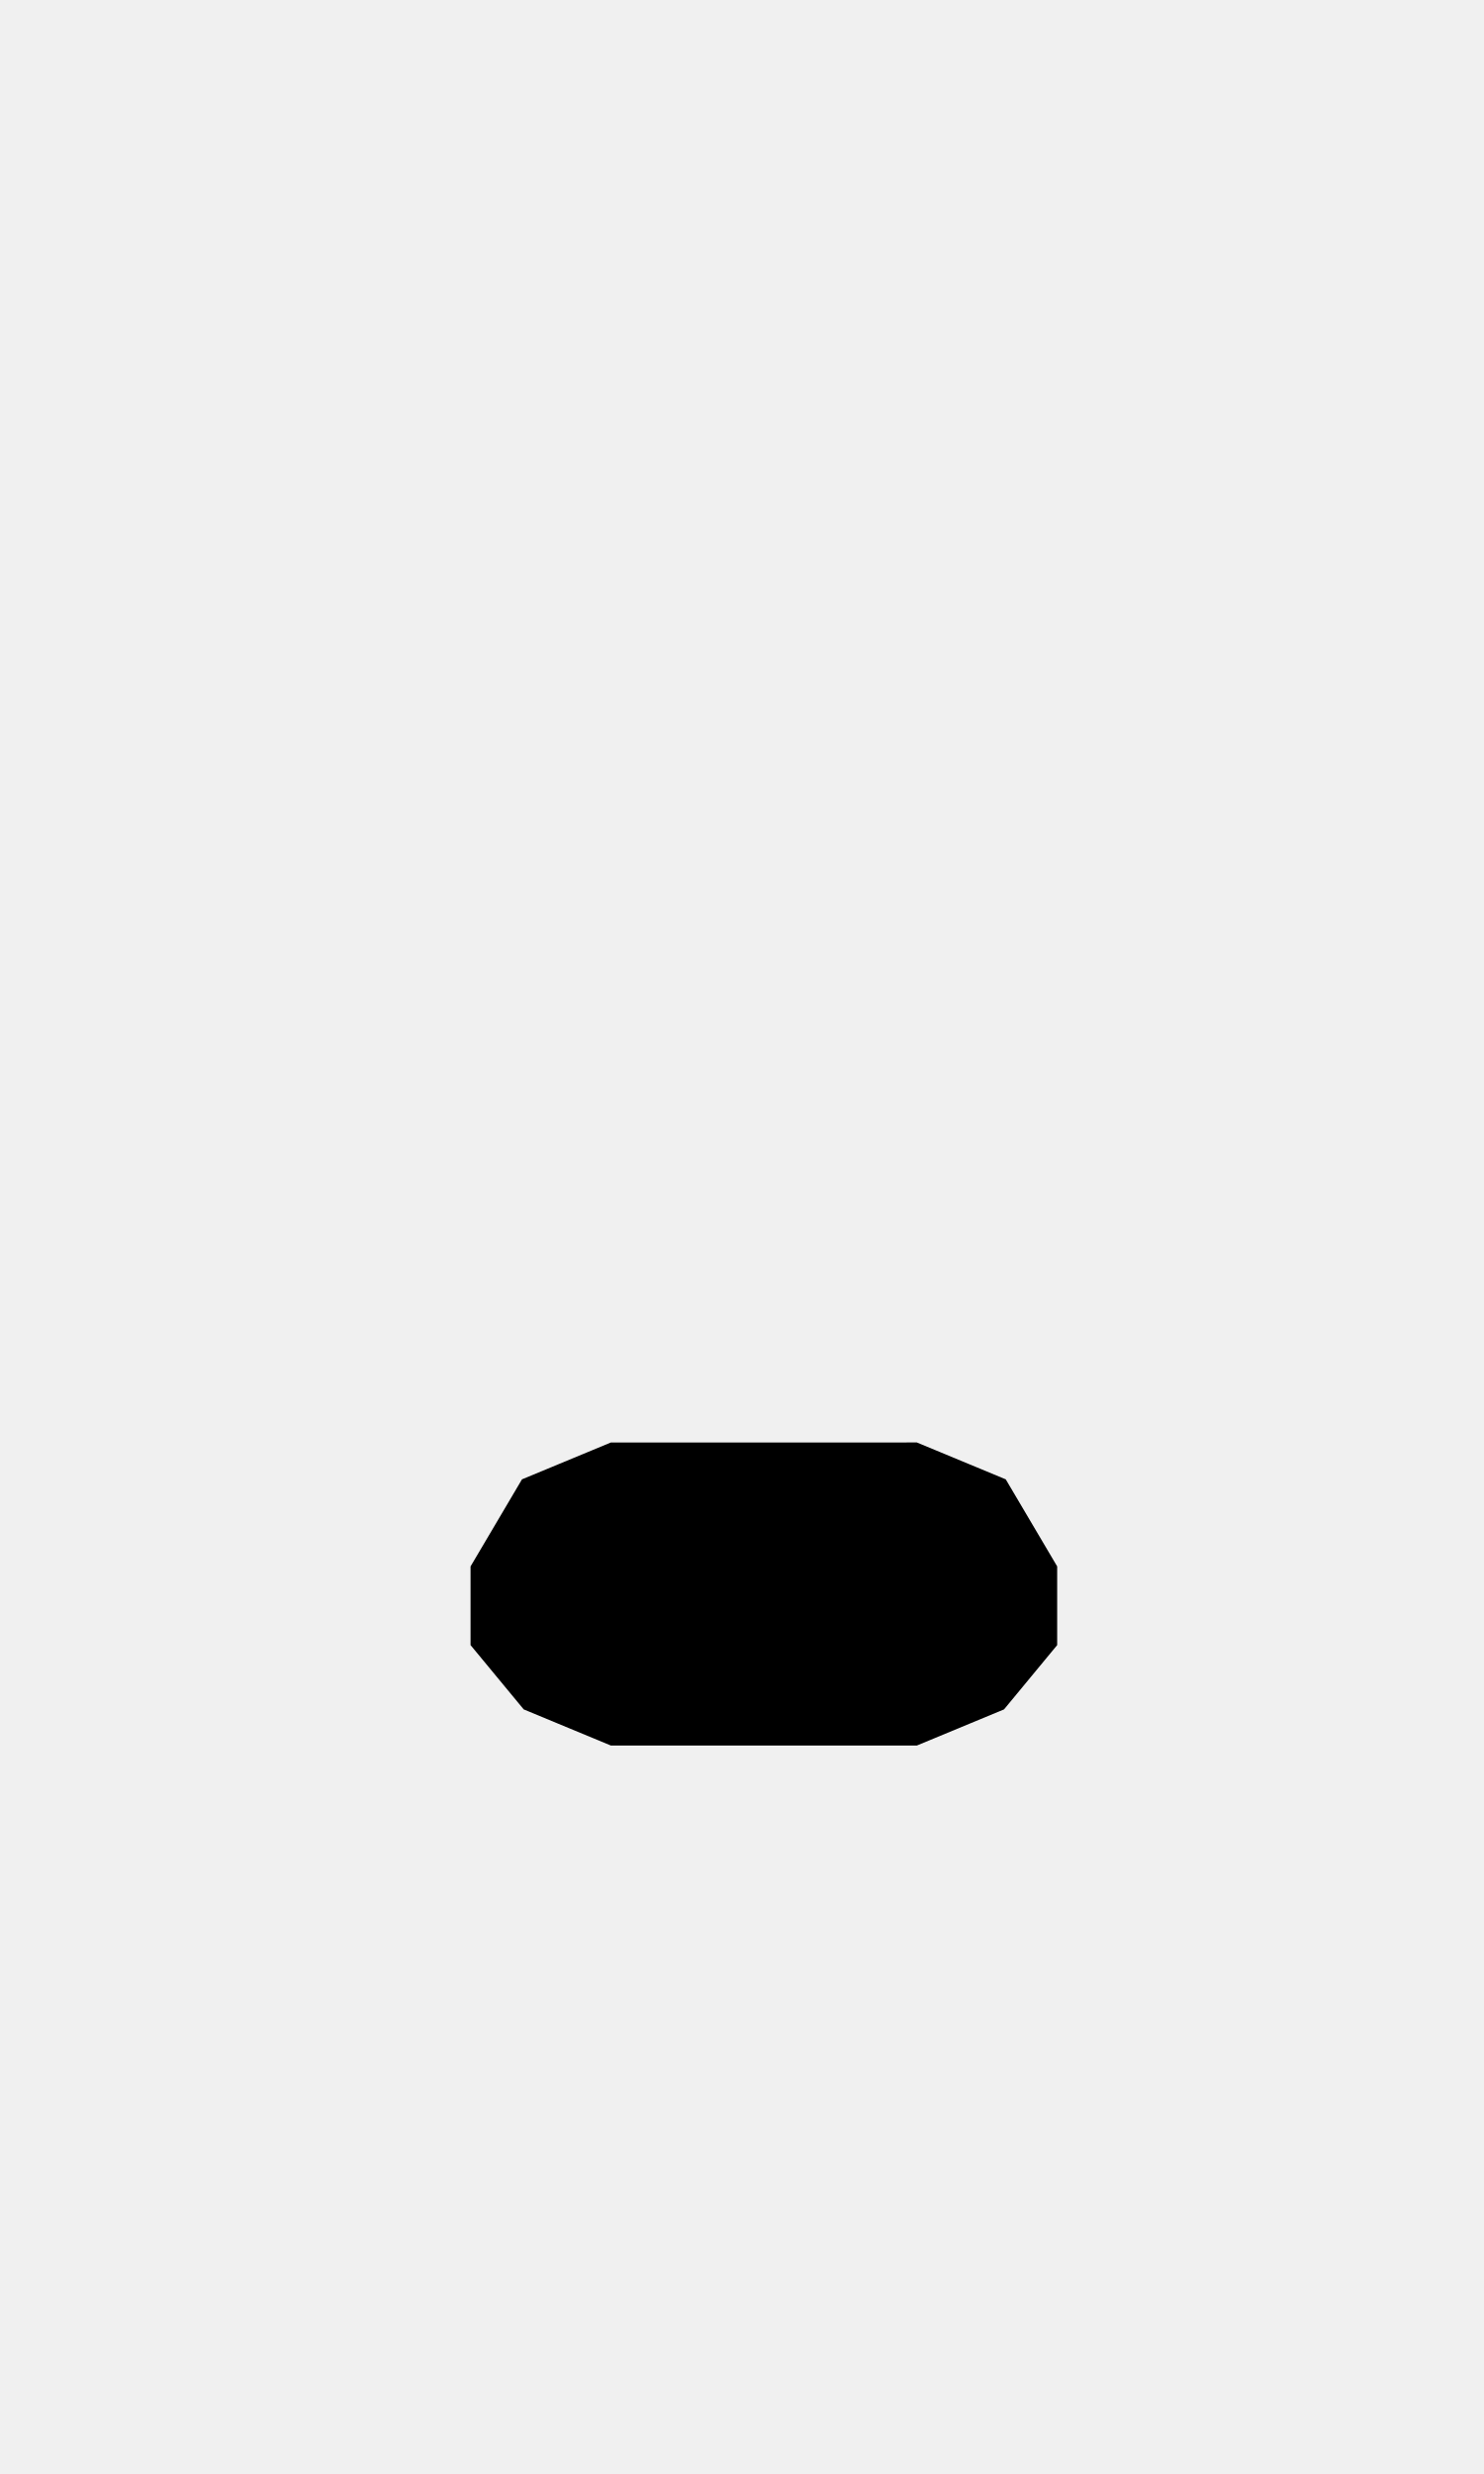
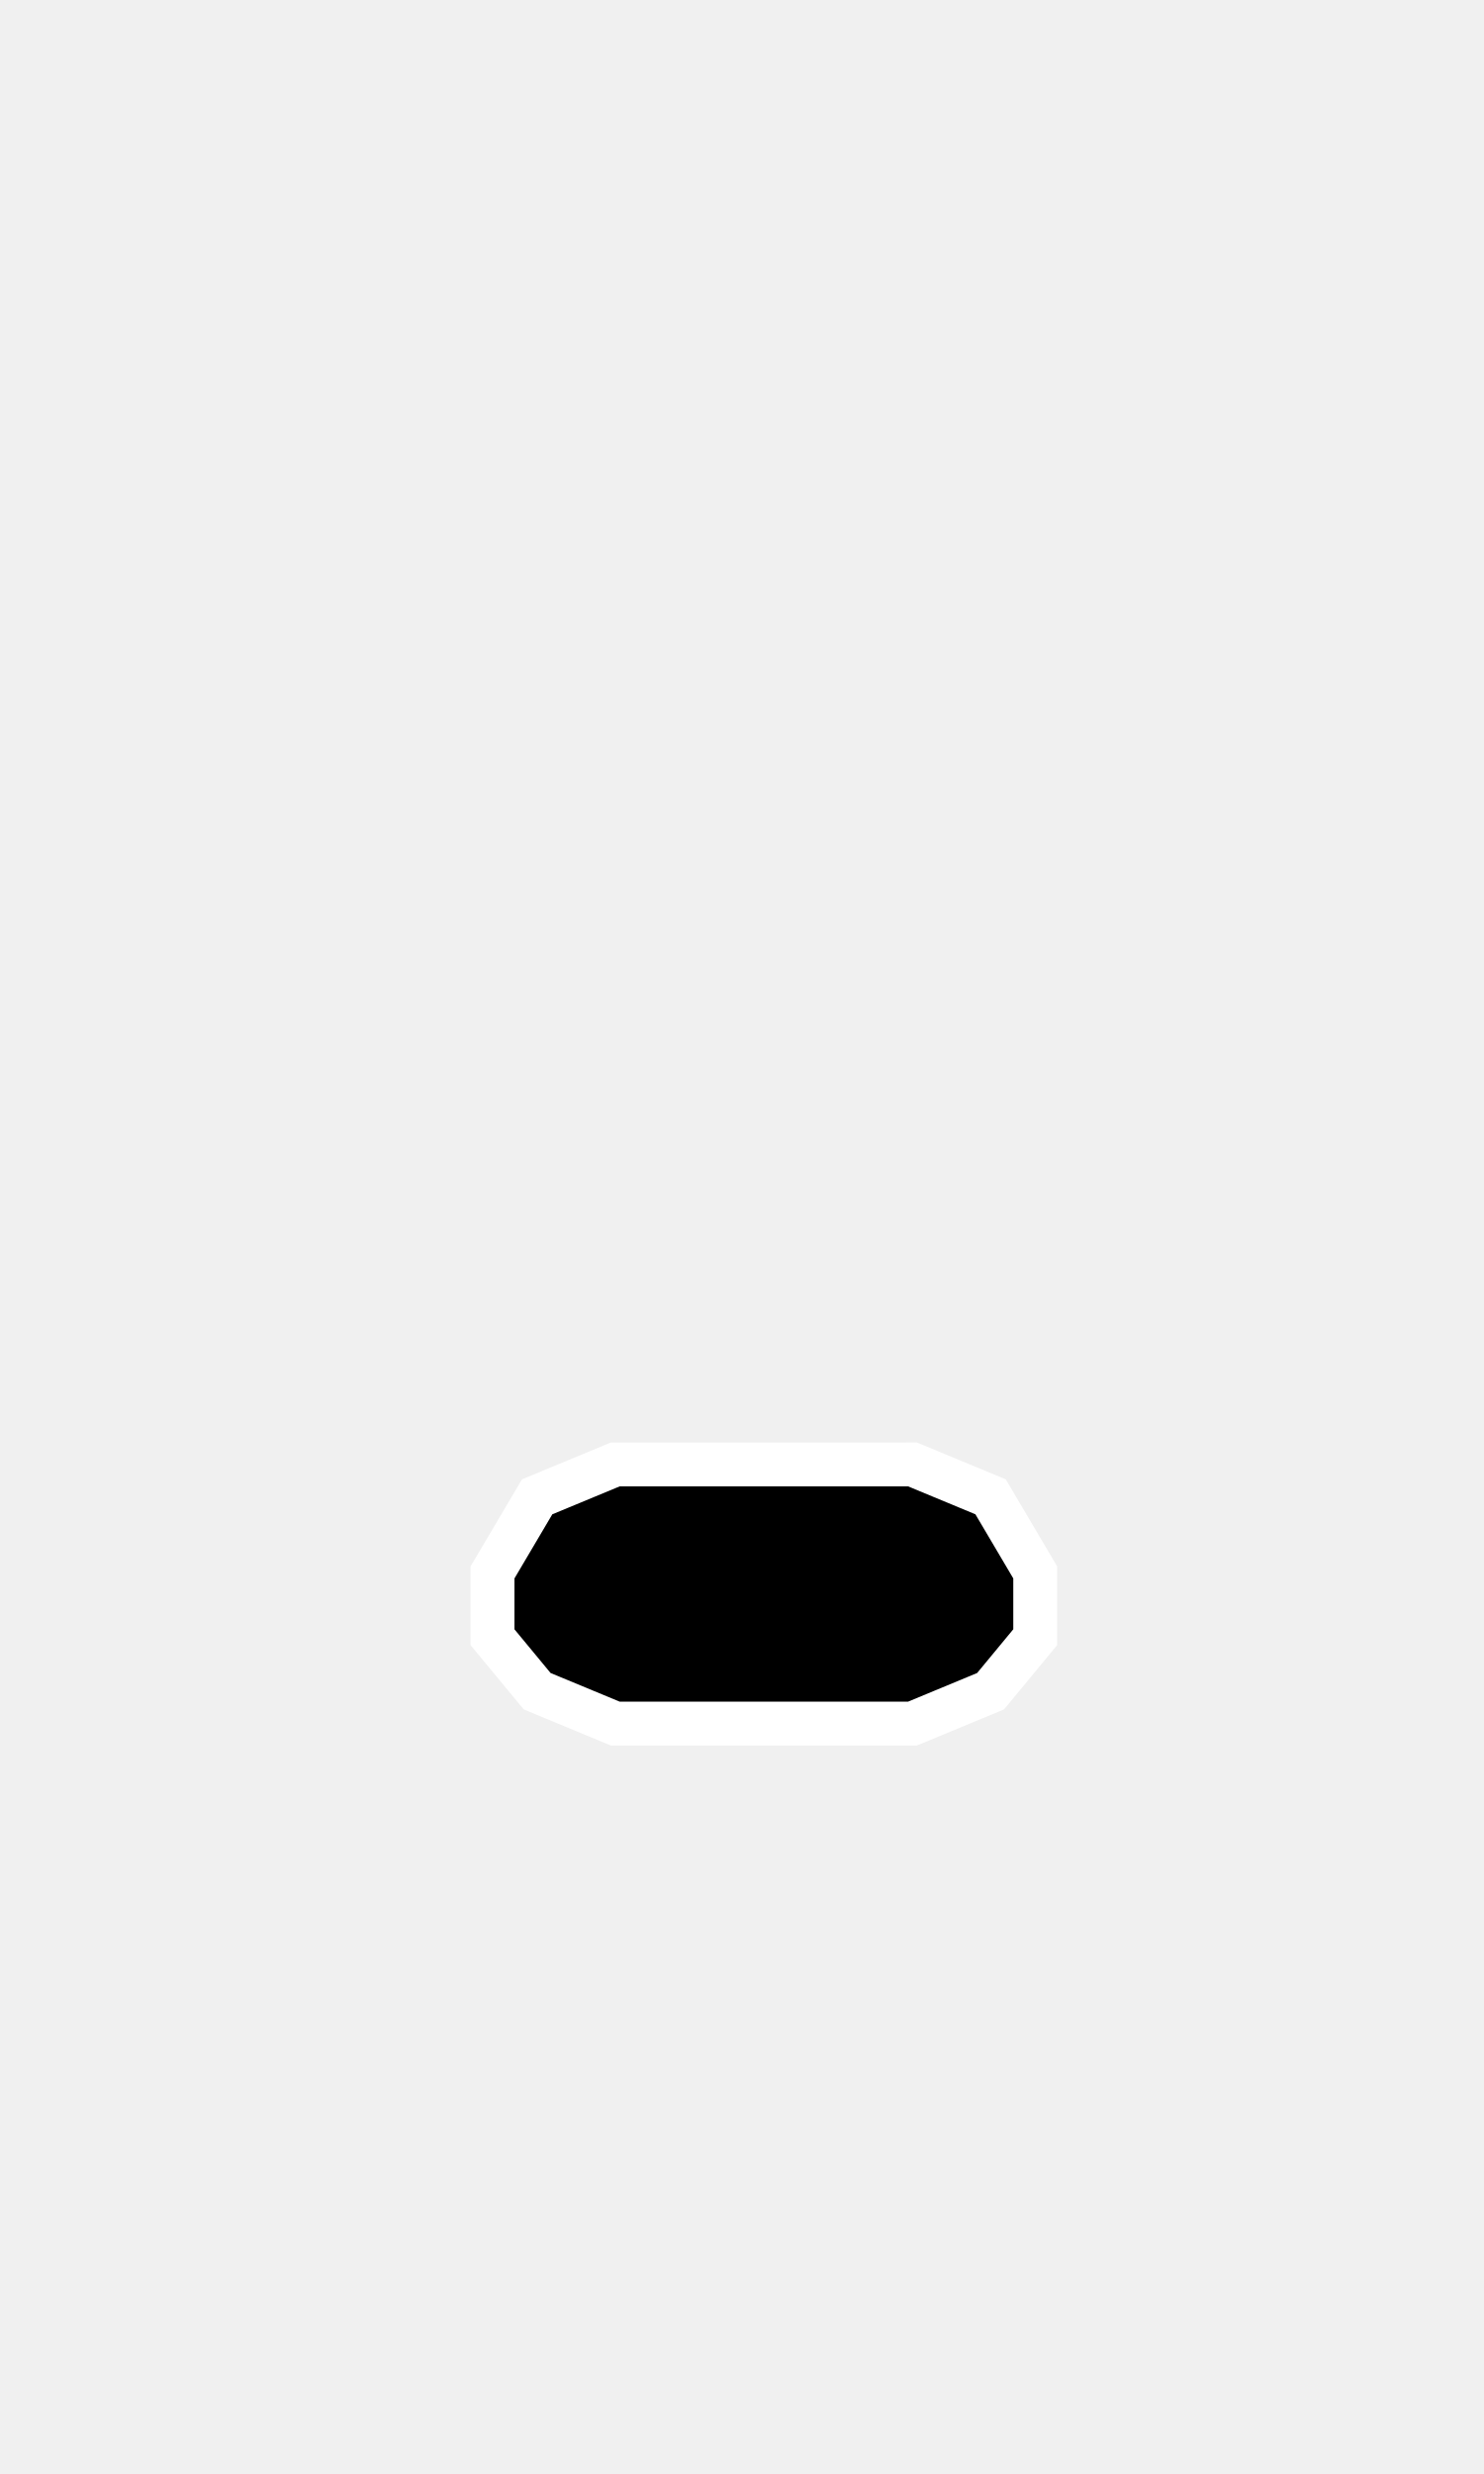
<svg xmlns="http://www.w3.org/2000/svg" width="90" height="150" id="svg6351" version="1.1">
  <defs id="defs6353" />
  <g id="layer1" transform="translate(0,-902.3622)">
-     <path style="fill:#000000;stroke:#000000;stroke-width:2.662;stroke-linecap:butt;stroke-linejoin:miter;stroke-miterlimit:4;stroke-opacity:1;stroke-dasharray:none;fill-opacity:1" d="m 37.313,991.152 -4.737,1.964 -2.707,4.583 0,3.928 2.707,3.273 4.737,1.964 18.026,2e-4 4.737,-1.964 2.707,-3.274 0,-3.928 -2.707,-4.583 -4.737,-1.964 z" id="path5323-9-6-6-1" />
+     <path style="fill:#000000;stroke:#ffffff;stroke-width:2.662;stroke-linecap:butt;stroke-linejoin:miter;stroke-miterlimit:4;stroke-opacity:1;stroke-dasharray:none;fill-opacity:1" d="m 37.313,991.152 -4.737,1.964 -2.707,4.583 0,3.928 2.707,3.273 4.737,1.964 18.026,2e-4 4.737,-1.964 2.707,-3.274 0,-3.928 -2.707,-4.583 -4.737,-1.964 z" id="path5323-9-6-6-1" />
  </g>
</svg>
